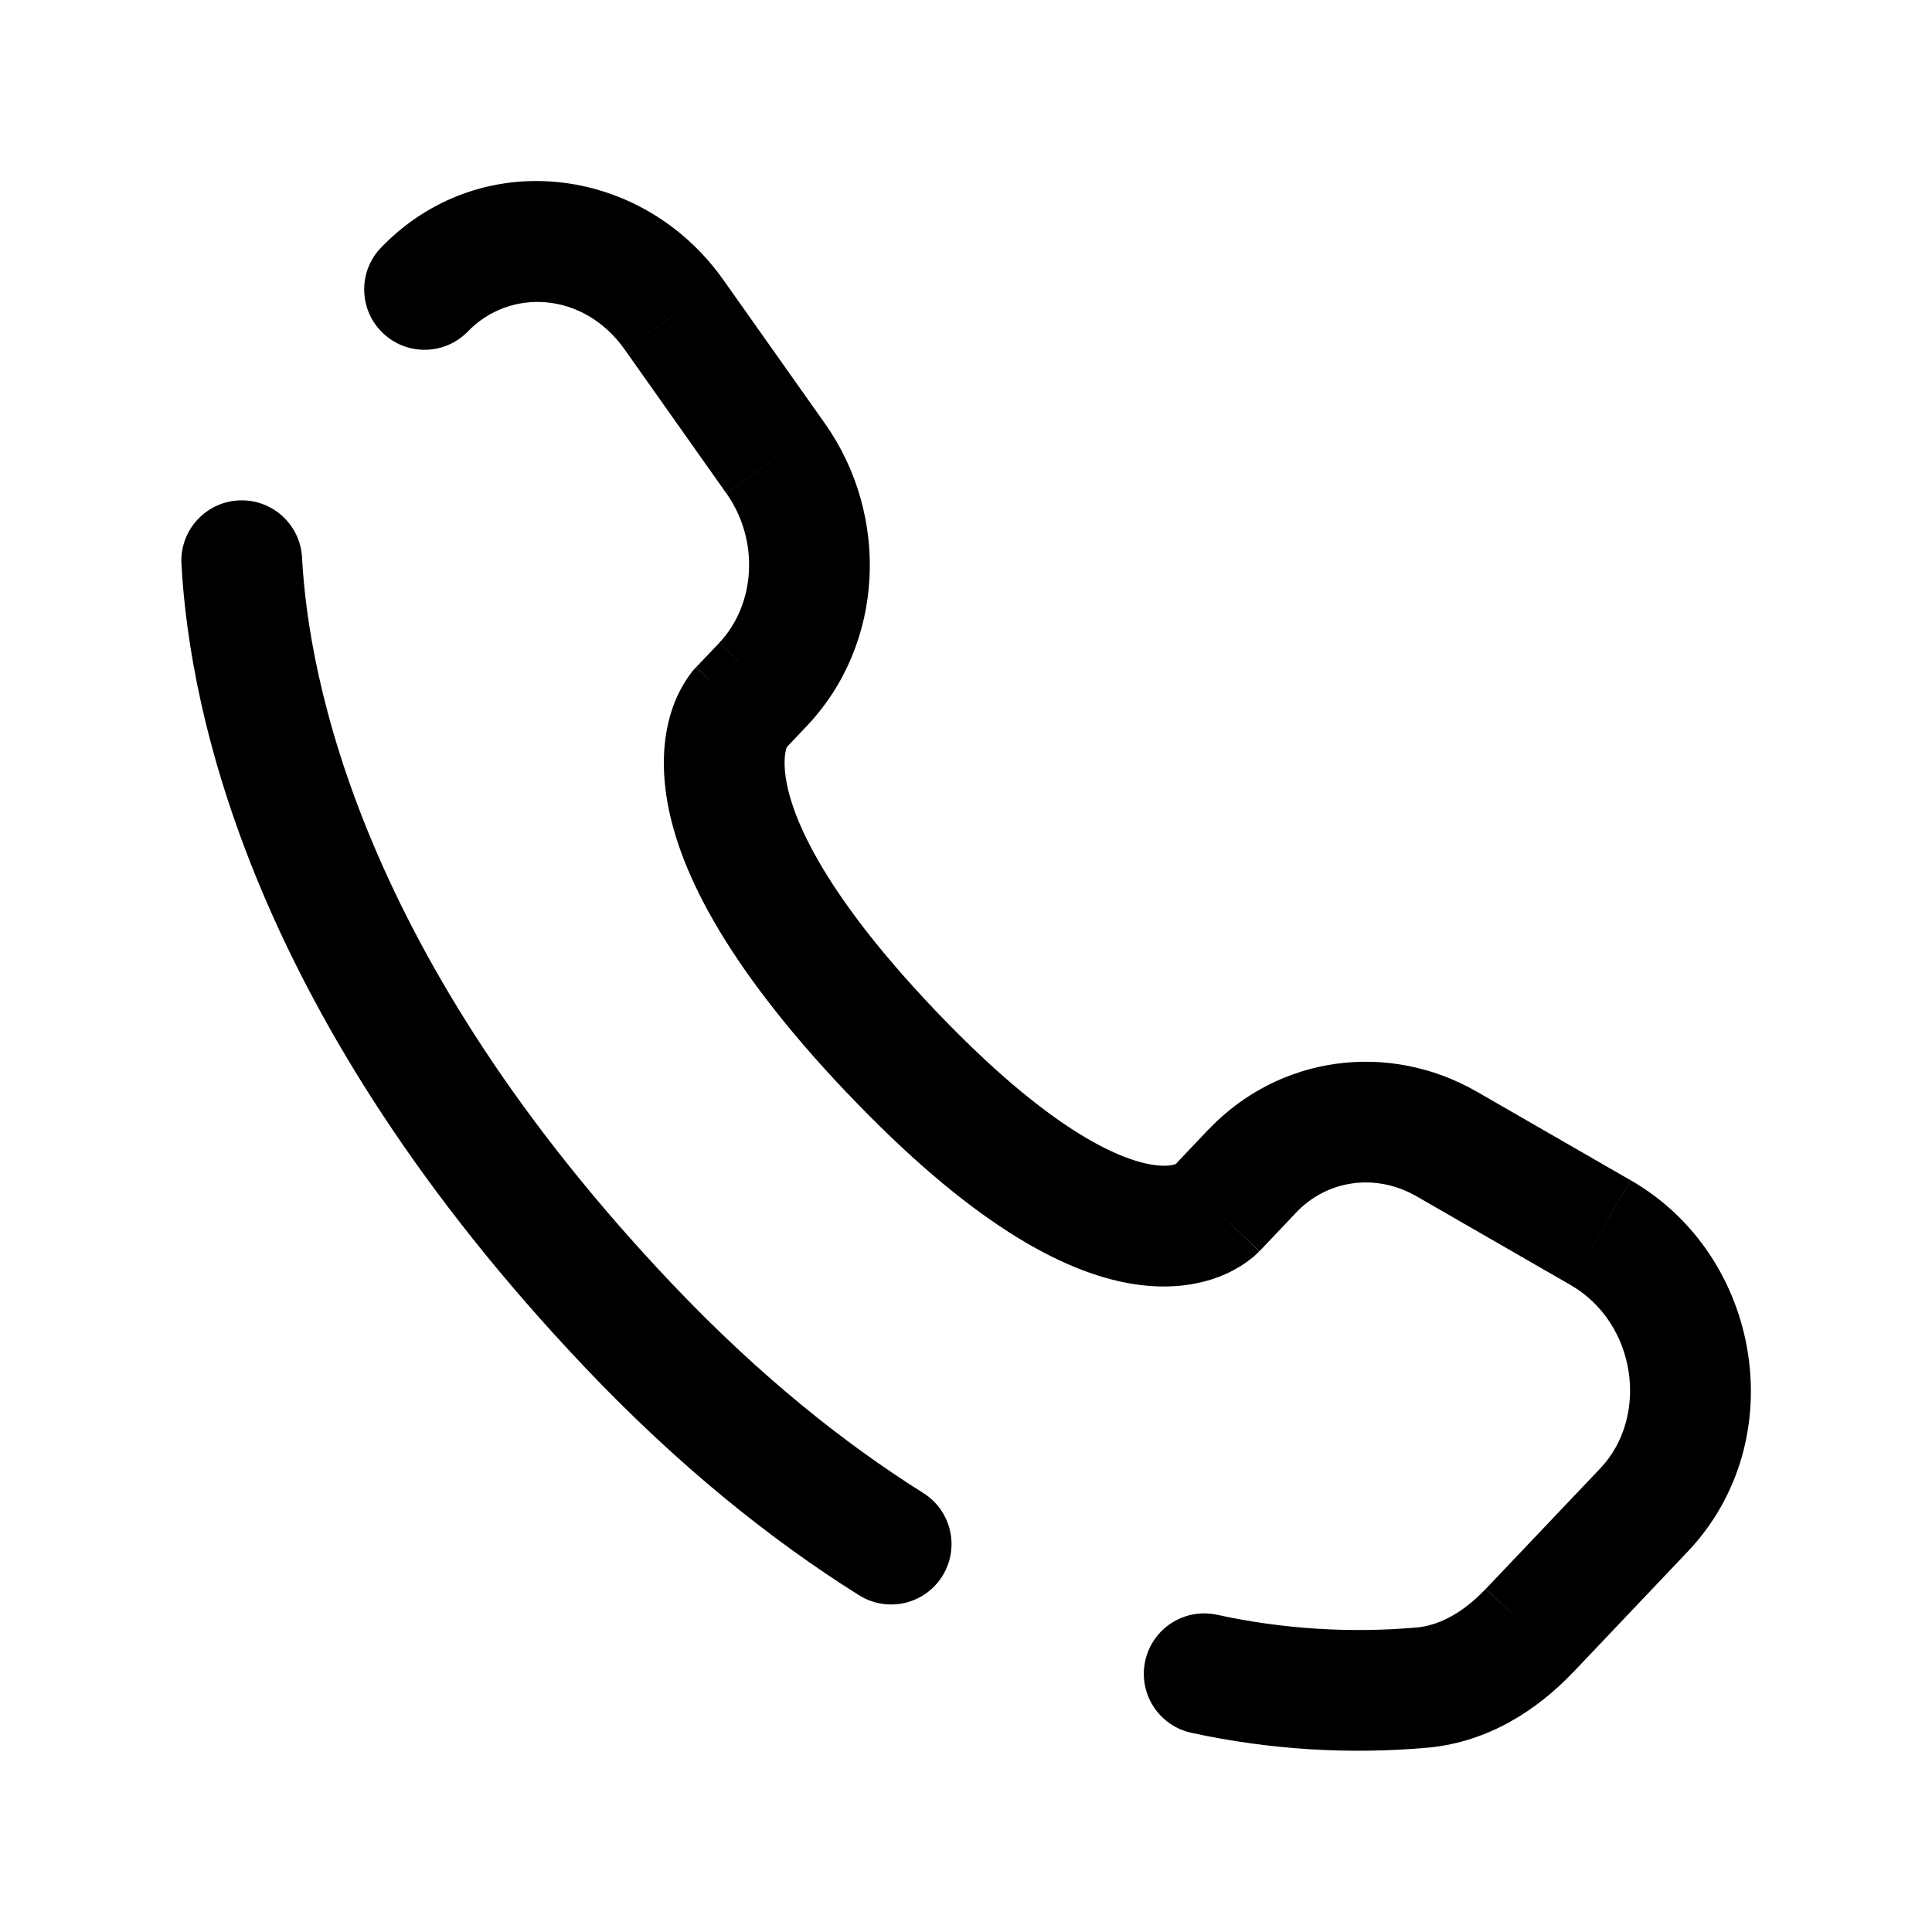
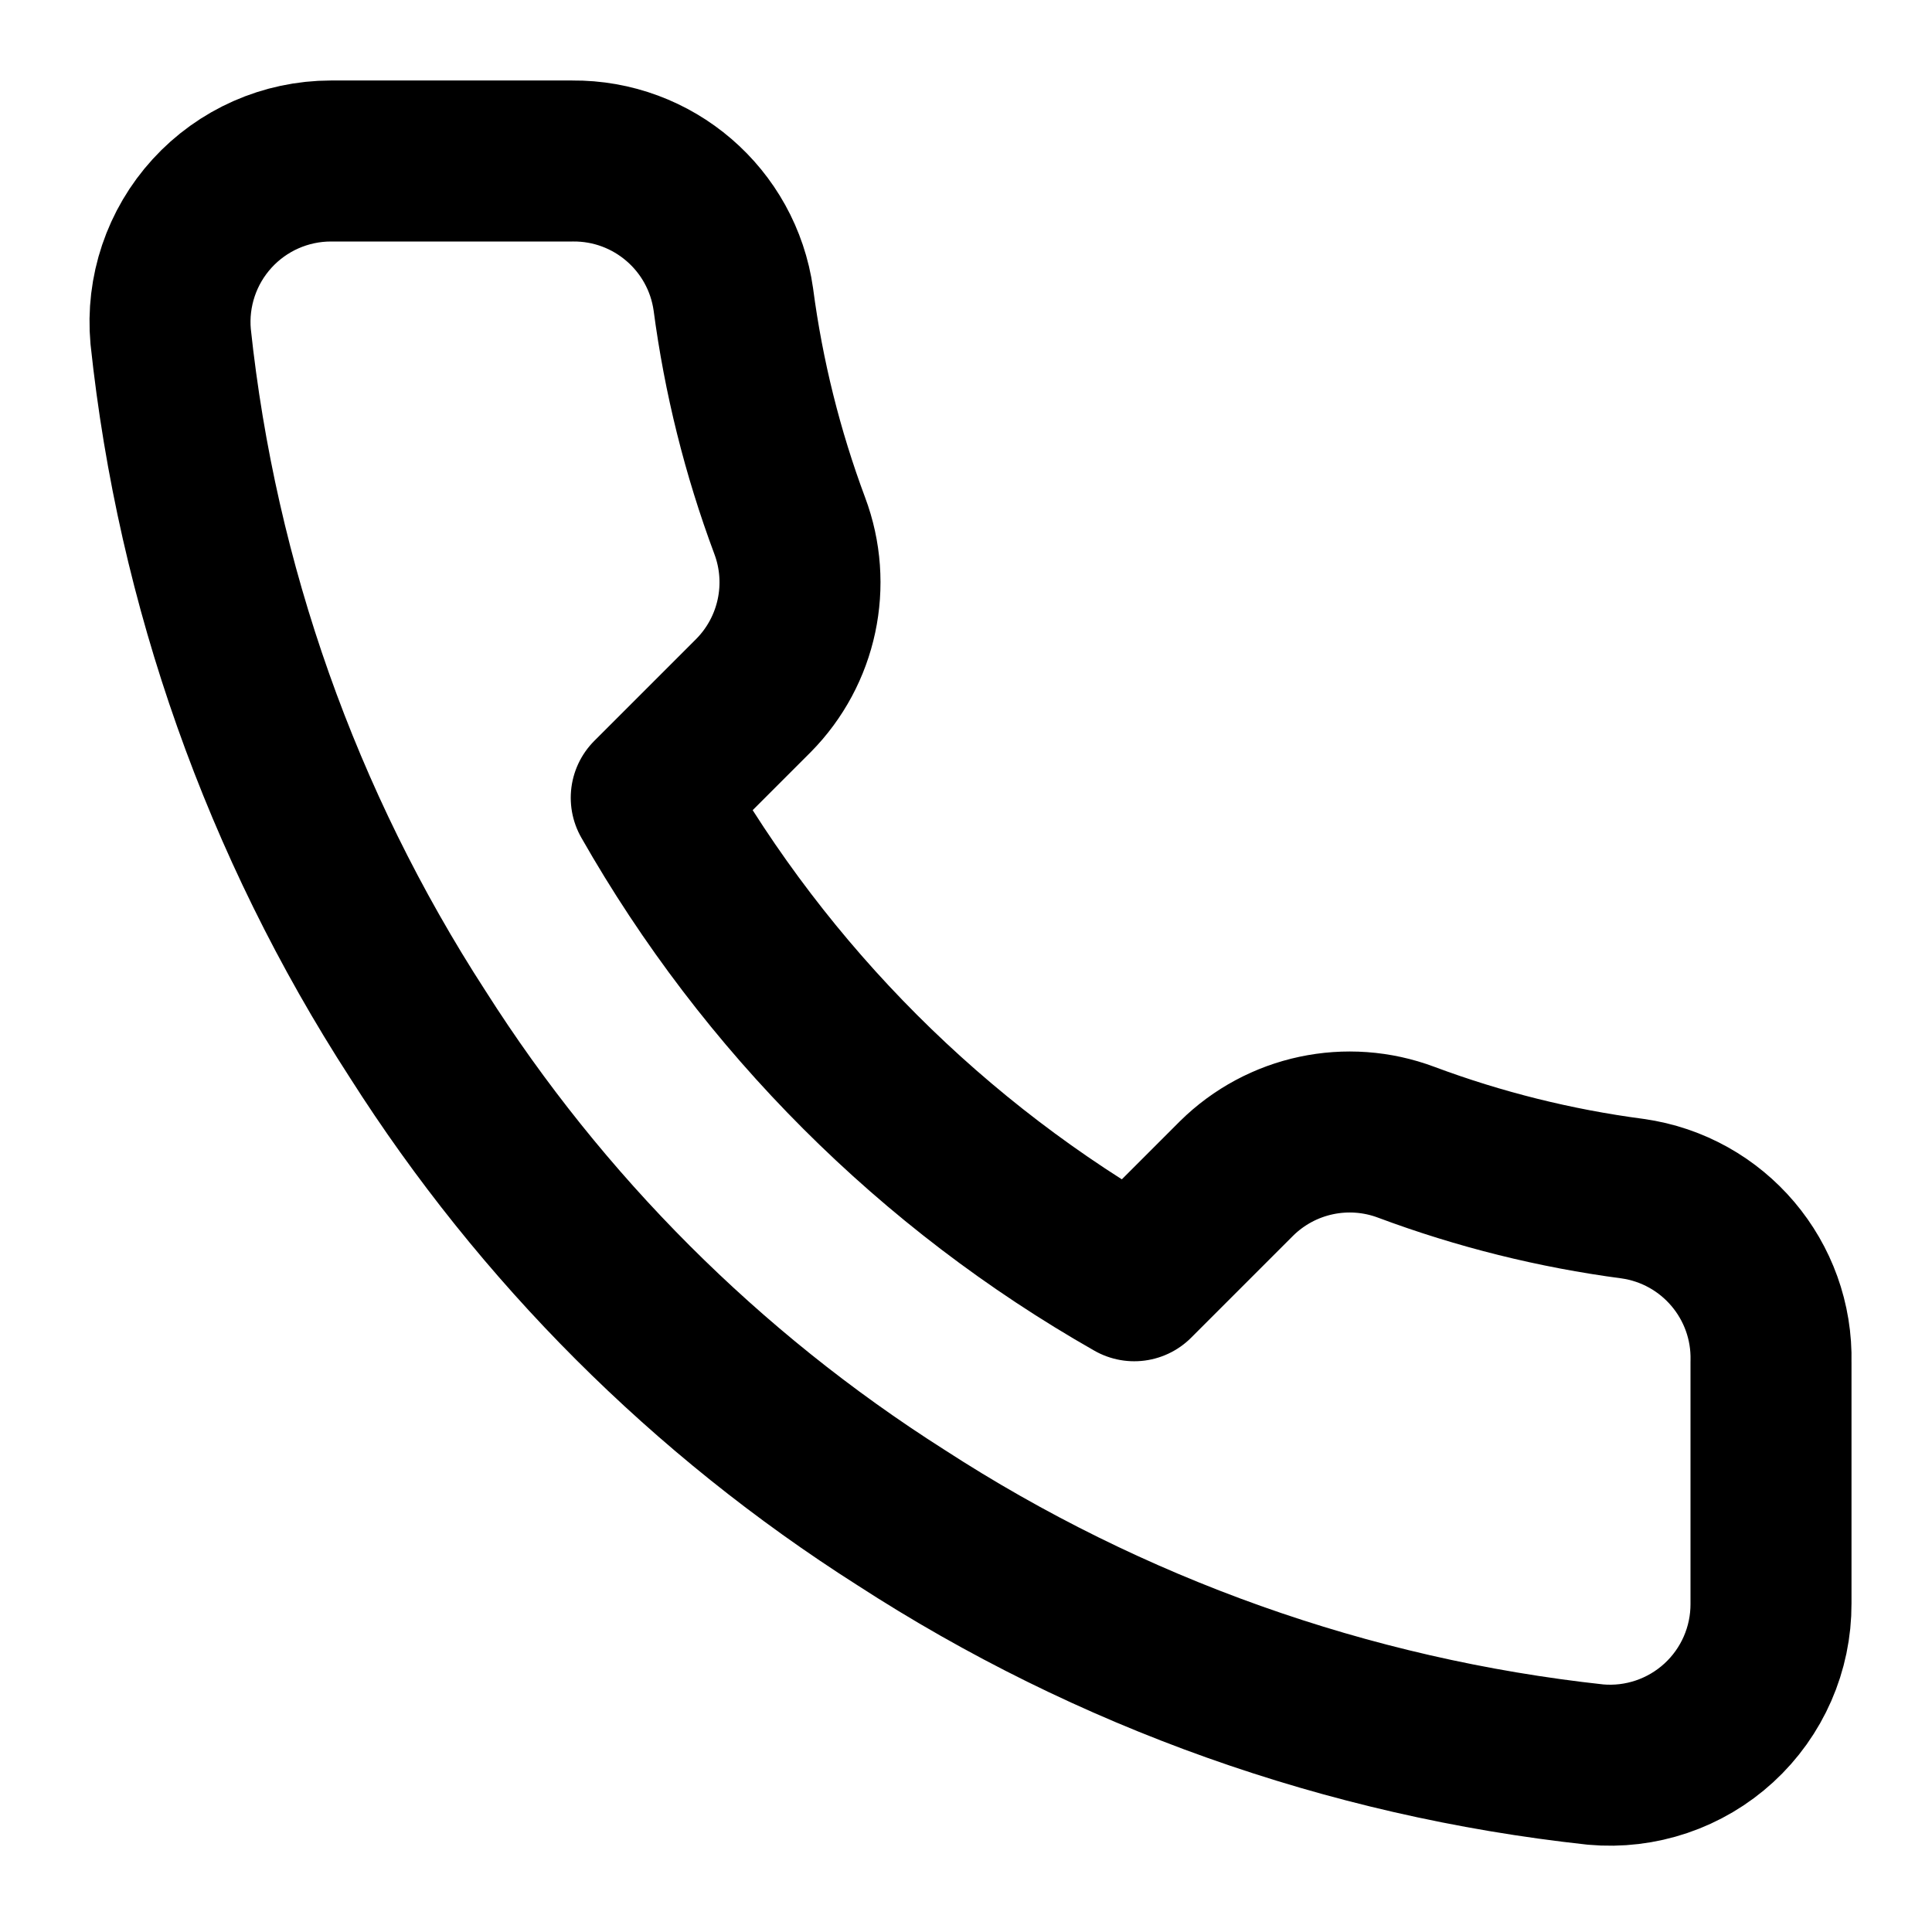
- <svg xmlns="http://www.w3.org/2000/svg" width="64" height="64" viewBox="0 0 24 24">
-   <path fill="currentColor" d="m15.1 15.027l.545.517l-.544-.517Zm.456-.48l-.544-.516l.544.517Zm2.417-.335l-.374.65l.374-.65Zm1.91 1.1l-.374.65l.374-.65Zm.539 3.446l.543.517l-.543-.517Zm-1.42 1.496l-.545-.517l.544.517Zm-1.326.71l.074.745l-.074-.746Zm-9.86-4.489l.543-.516l-.544.516Zm-4.064-9.55a.75.75 0 1 0-1.498.081l1.498-.08Zm5.439 1.88l.544.517l-.544-.517Zm.287-.302l.543.517l-.543-.517Zm.156-2.81l.613-.433l-.613.433ZM8.374 3.91l-.613.433l.612-.433Zm-3.656-.818a.75.75 0 0 0 1.087 1.033L4.718 3.092Zm6.345 9.964l.544-.517l-.544.517Zm-.399 6.756a.75.75 0 1 0 .798-1.27l-.798 1.27Zm4.449.246a.75.75 0 0 0-.307 1.469l.307-1.469Zm.532-4.514l.455-.48l-1.088-1.033l-.455.48l1.088 1.033Zm1.954-.682l1.91 1.1l.748-1.3l-1.91-1.1l-.748 1.3Zm2.279 3.38l-1.42 1.495l1.087 1.034l1.42-1.496l-1.087-1.033ZM8.359 15.959c-3.876-4.081-4.526-7.523-4.607-9.033l-1.498.08c.1 1.85.884 5.634 5.018 9.986l1.087-1.033Zm1.376-6.637l.286-.302l-1.087-1.033l-.287.302l1.088 1.033Zm.512-4.062L8.986 3.477l-1.225.866l1.26 1.783l1.226-.866ZM9.19 8.805a38.223 38.223 0 0 0-.545-.515l-.002.002l-.003.003a.674.674 0 0 0-.05.058a1.592 1.592 0 0 0-.23.427c-.098.275-.15.639-.084 1.093c.13.892.715 2.091 2.242 3.7l1.088-1.034c-1.428-1.503-1.78-2.428-1.846-2.884c-.032-.22 0-.335.013-.372l.008-.019a.253.253 0 0 1-.028.037a.647.647 0 0 1-.018.02l-.545-.516Zm1.328 4.767c1.523 1.604 2.673 2.234 3.55 2.377c.451.073.816.014 1.092-.095a1.52 1.52 0 0 0 .421-.25l.036-.034l.014-.014a.383.383 0 0 0 .007-.006l.003-.003l.001-.002s.002-.001-.542-.518c-.544-.516-.543-.517-.543-.518l.002-.001l.002-.003l.006-.005a.811.811 0 0 1 .047-.042c.009-.006.008-.004-.005.001c-.02.008-.11.04-.3.009c-.402-.066-1.27-.42-2.703-1.929l-1.088 1.033ZM8.986 3.477C7.972 2.043 5.944 1.8 4.718 3.092l1.087 1.033c.523-.55 1.444-.507 1.956.218l1.225-.866Zm9.471 16.26c-.279.294-.57.452-.854.48l.147 1.492c.747-.073 1.352-.472 1.795-.939l-1.088-1.032ZM10.021 9.02c.968-1.019 1.036-2.613.226-3.76l-1.225.866c.422.597.357 1.392-.088 1.86L10.02 9.02Zm9.488 6.942c.821.473.982 1.635.369 2.28l1.087 1.033c1.305-1.374.925-3.673-.707-4.613l-.749 1.3Zm-3.409-.898c.385-.406.986-.497 1.499-.202l.748-1.3c-1.099-.632-2.46-.45-3.335.47l1.088 1.032Zm-4.638 3.478c-.983-.618-2.03-1.454-3.103-2.583l-1.087 1.033c1.154 1.215 2.297 2.132 3.392 2.82l.798-1.27Zm6.14 1.675a8.269 8.269 0 0 1-2.489-.159l-.307 1.469a9.768 9.768 0 0 0 2.944.182l-.147-1.492Z" />
+ <svg xmlns="http://www.w3.org/2000/svg" width="24" height="24" viewBox="0 0 24 24" fill="none" stroke="currentColor" stroke-width="2" stroke-linecap="round" stroke-linejoin="round" class="feather feather-phone">
+   <path d="M22 16.92v3a2 2 0 0 1-2.18 2 19.79 19.79 0 0 1-8.63-3.07 19.5 19.5 0 0 1-6-6 19.79 19.79 0 0 1-3.07-8.67A2 2 0 0 1 4.11 2h3a2 2 0 0 1 2 1.72 12.84 12.84 0 0 0 .7 2.81 2 2 0 0 1-.45 2.11L8.09 9.91a16 16 0 0 0 6 6l1.27-1.27a2 2 0 0 1 2.11-.45 12.84 12.84 0 0 0 2.81.7A2 2 0 0 1 22 16.92z" />
</svg>
